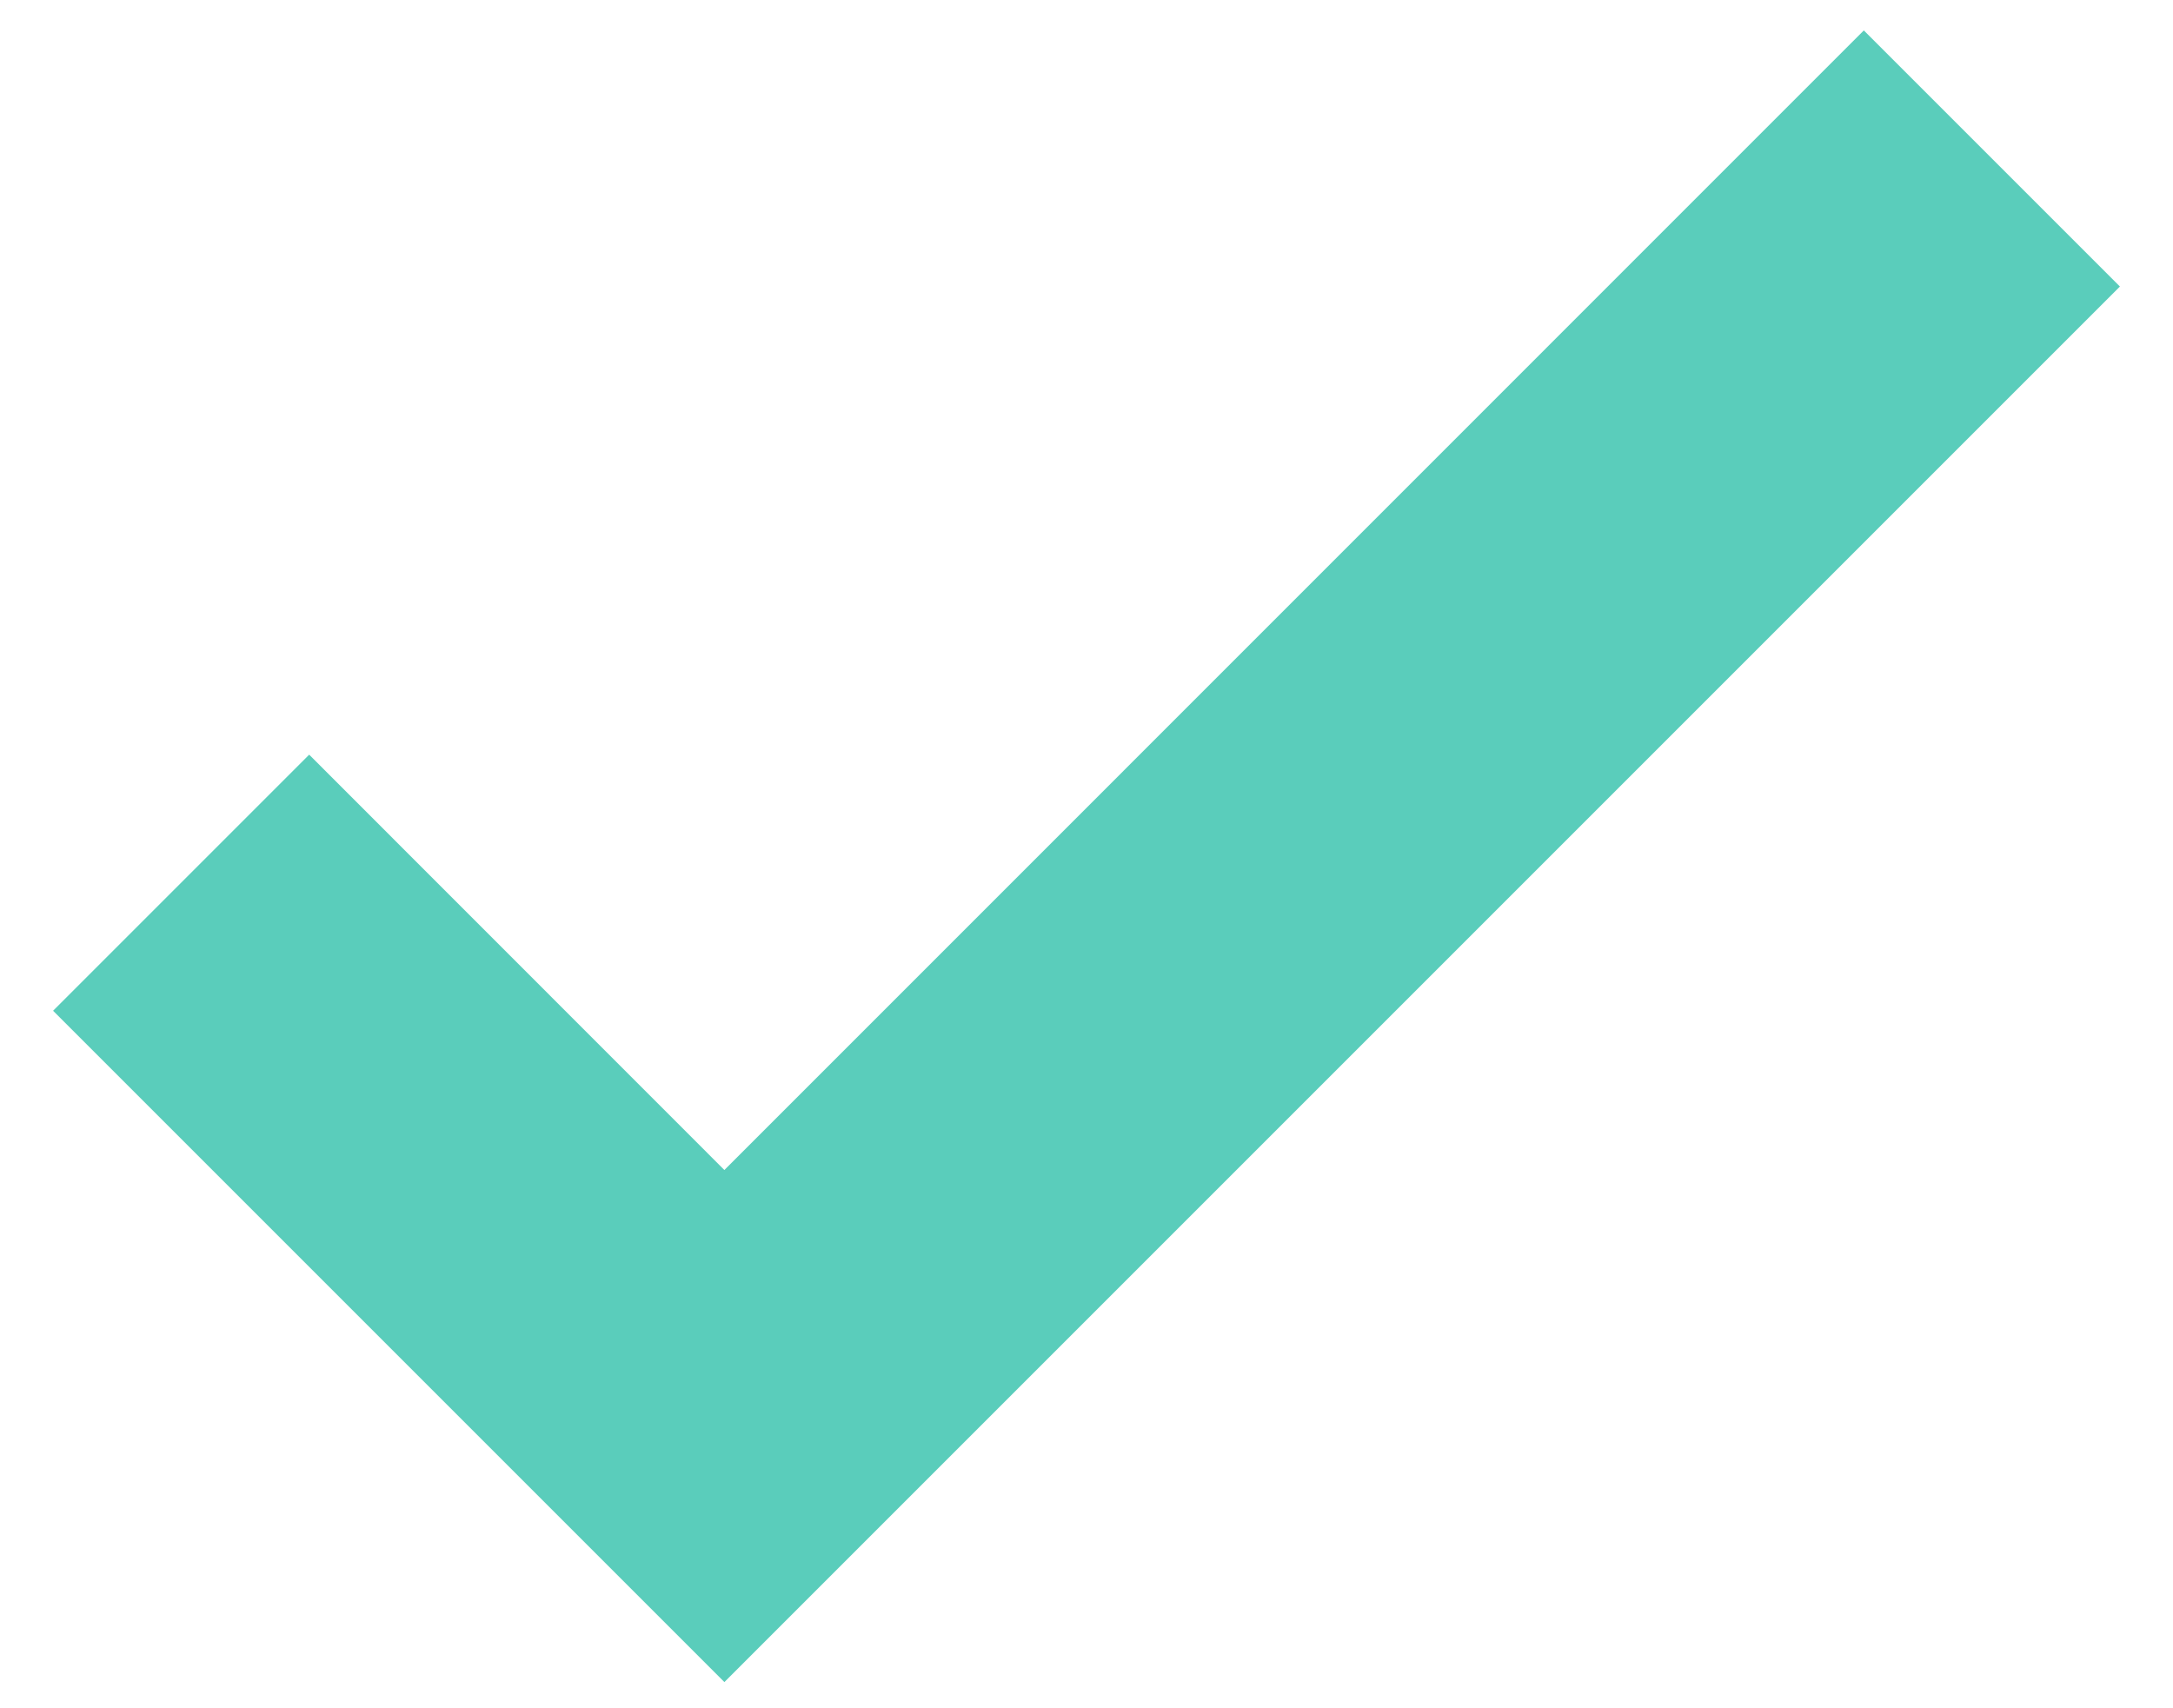
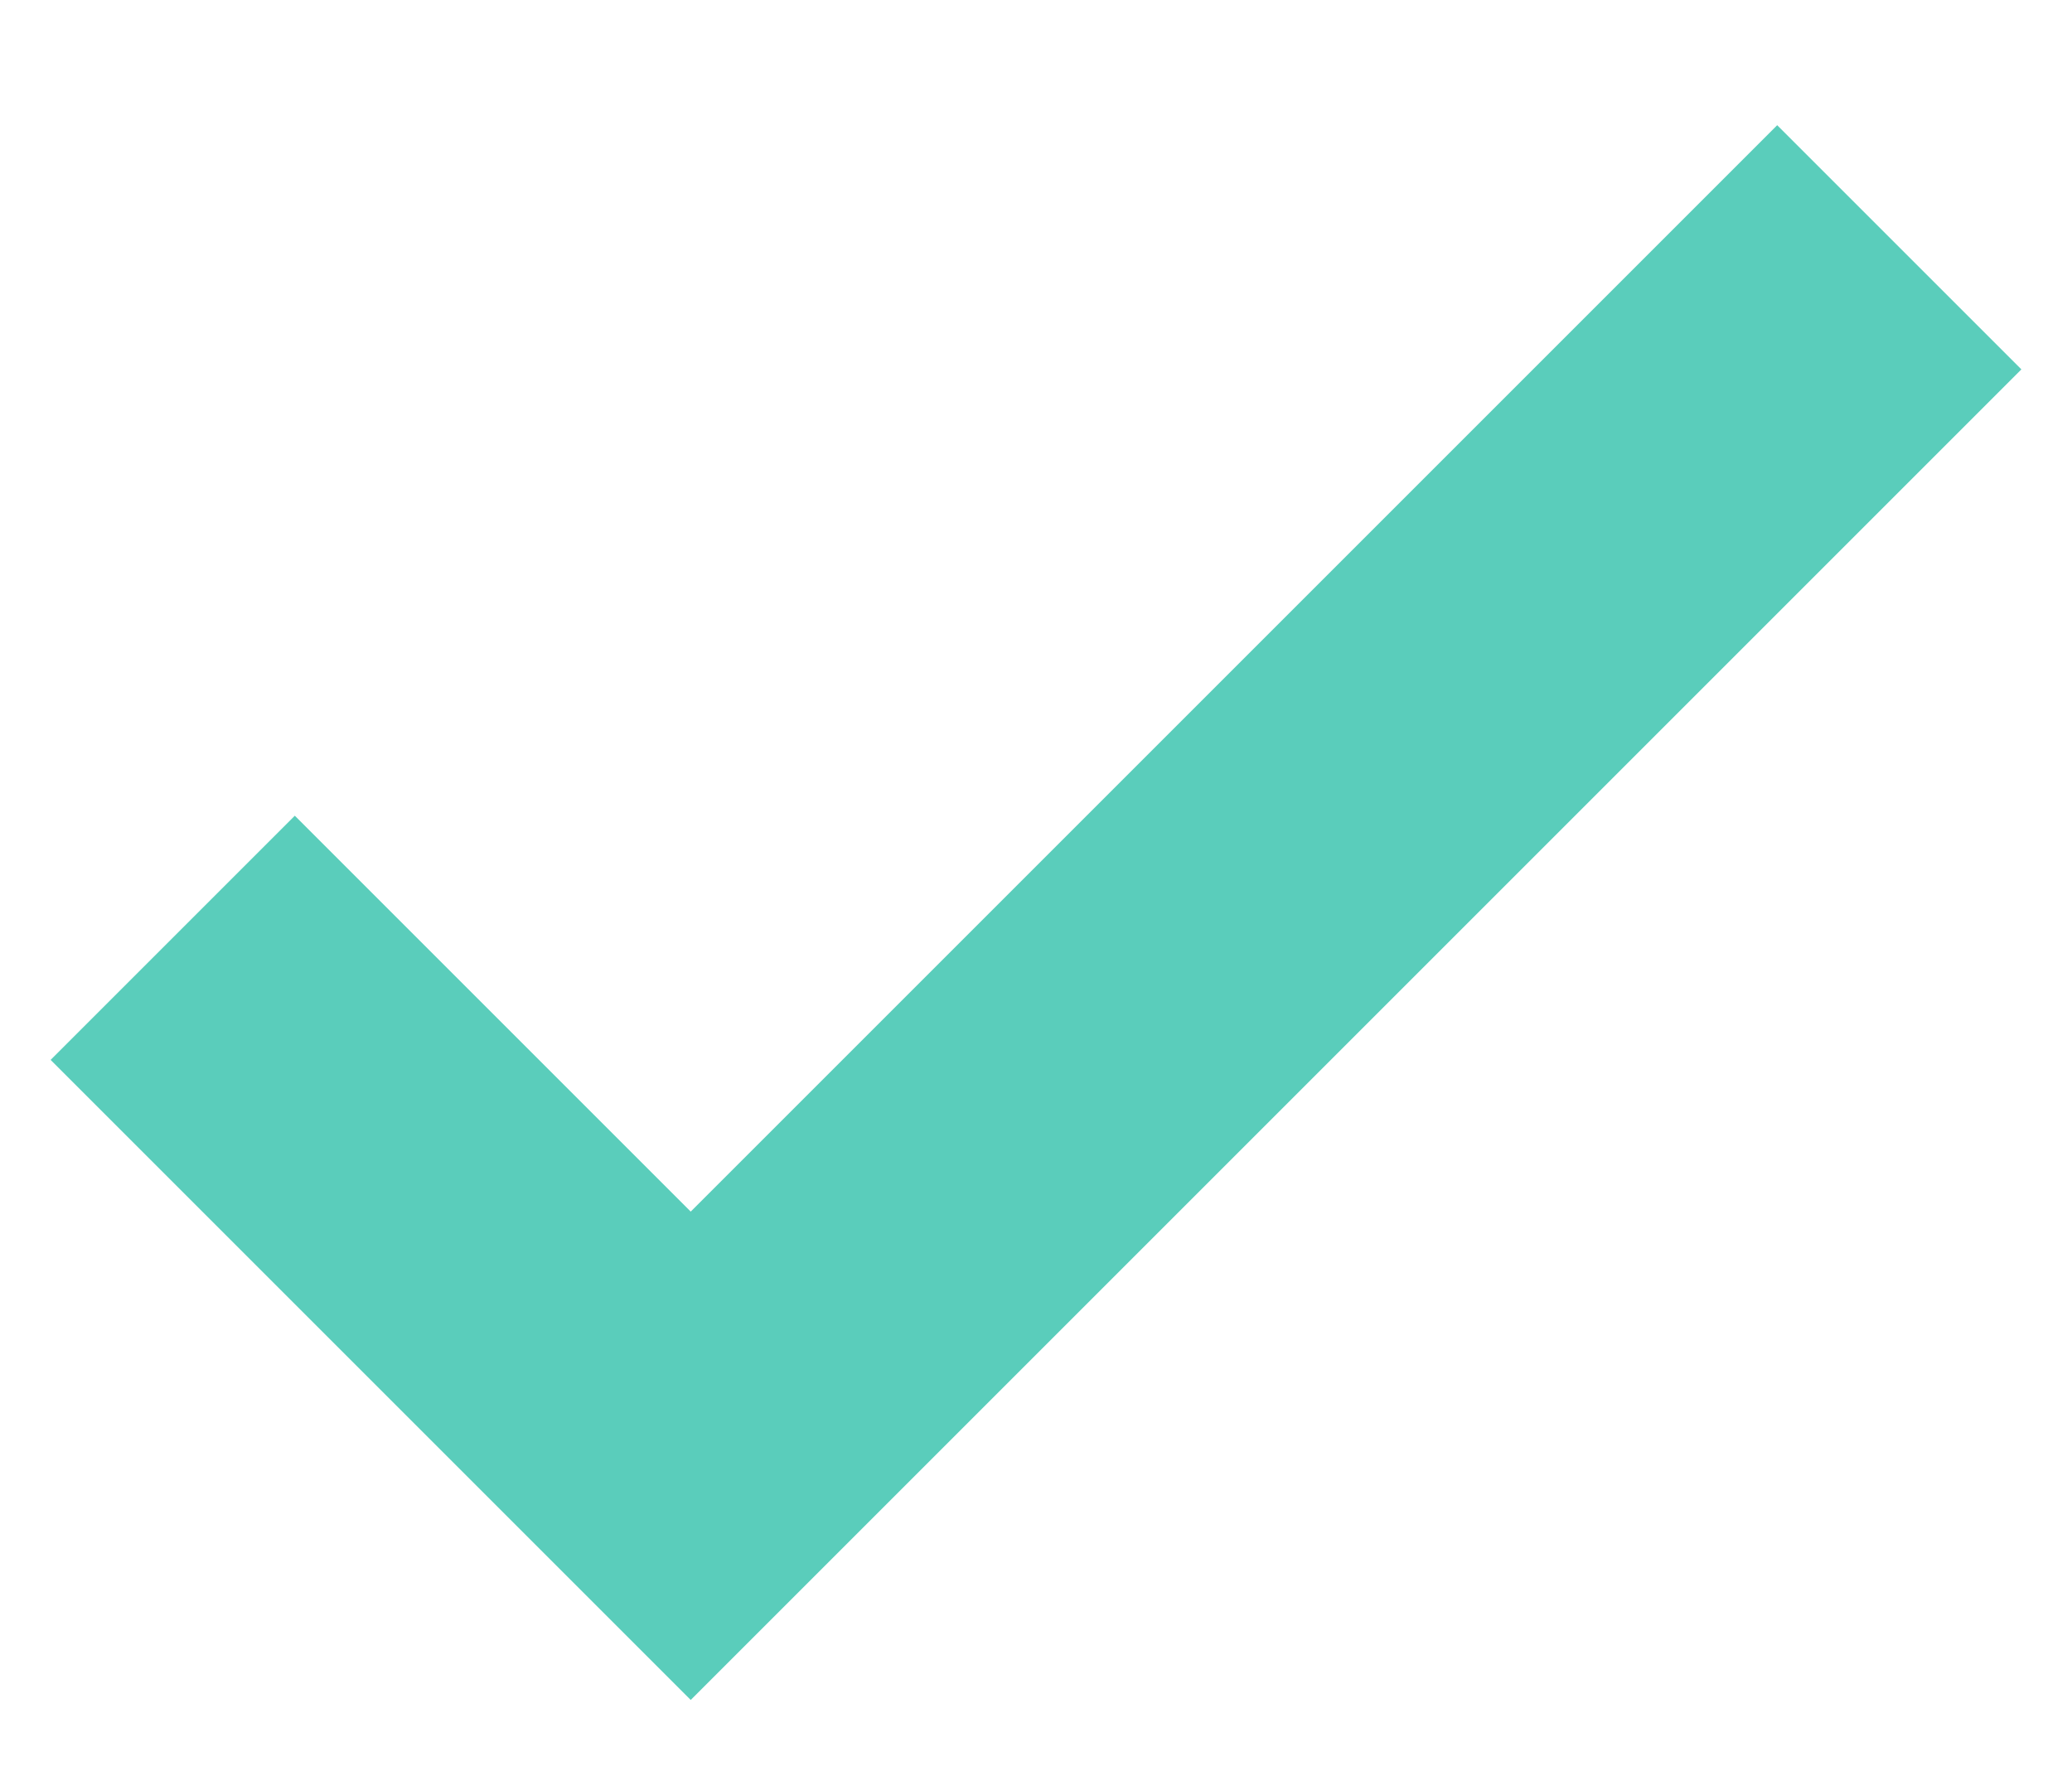
- <svg xmlns="http://www.w3.org/2000/svg" width="14" height="11" viewBox="0 0 14 11" fill="none">
-   <path fill-rule="evenodd" clip-rule="evenodd" d="M13.658 1.846L4.667 10.837L0.342 6.512L1.992 4.862L4.667 7.538L12.008 0.196L13.658 1.846Z" fill="#5ACDBB" />
+ <svg xmlns="http://www.w3.org/2000/svg" width="14" height="12" viewBox="0 0 14 12" fill="none">
+   <path fill-rule="evenodd" clip-rule="evenodd" d="M13.658 2.496L4.667 11.487L0.342 7.162L1.992 5.512L4.667 8.187L12.008 0.846L13.658 2.496Z" fill="#5ACDBB" />
</svg>
